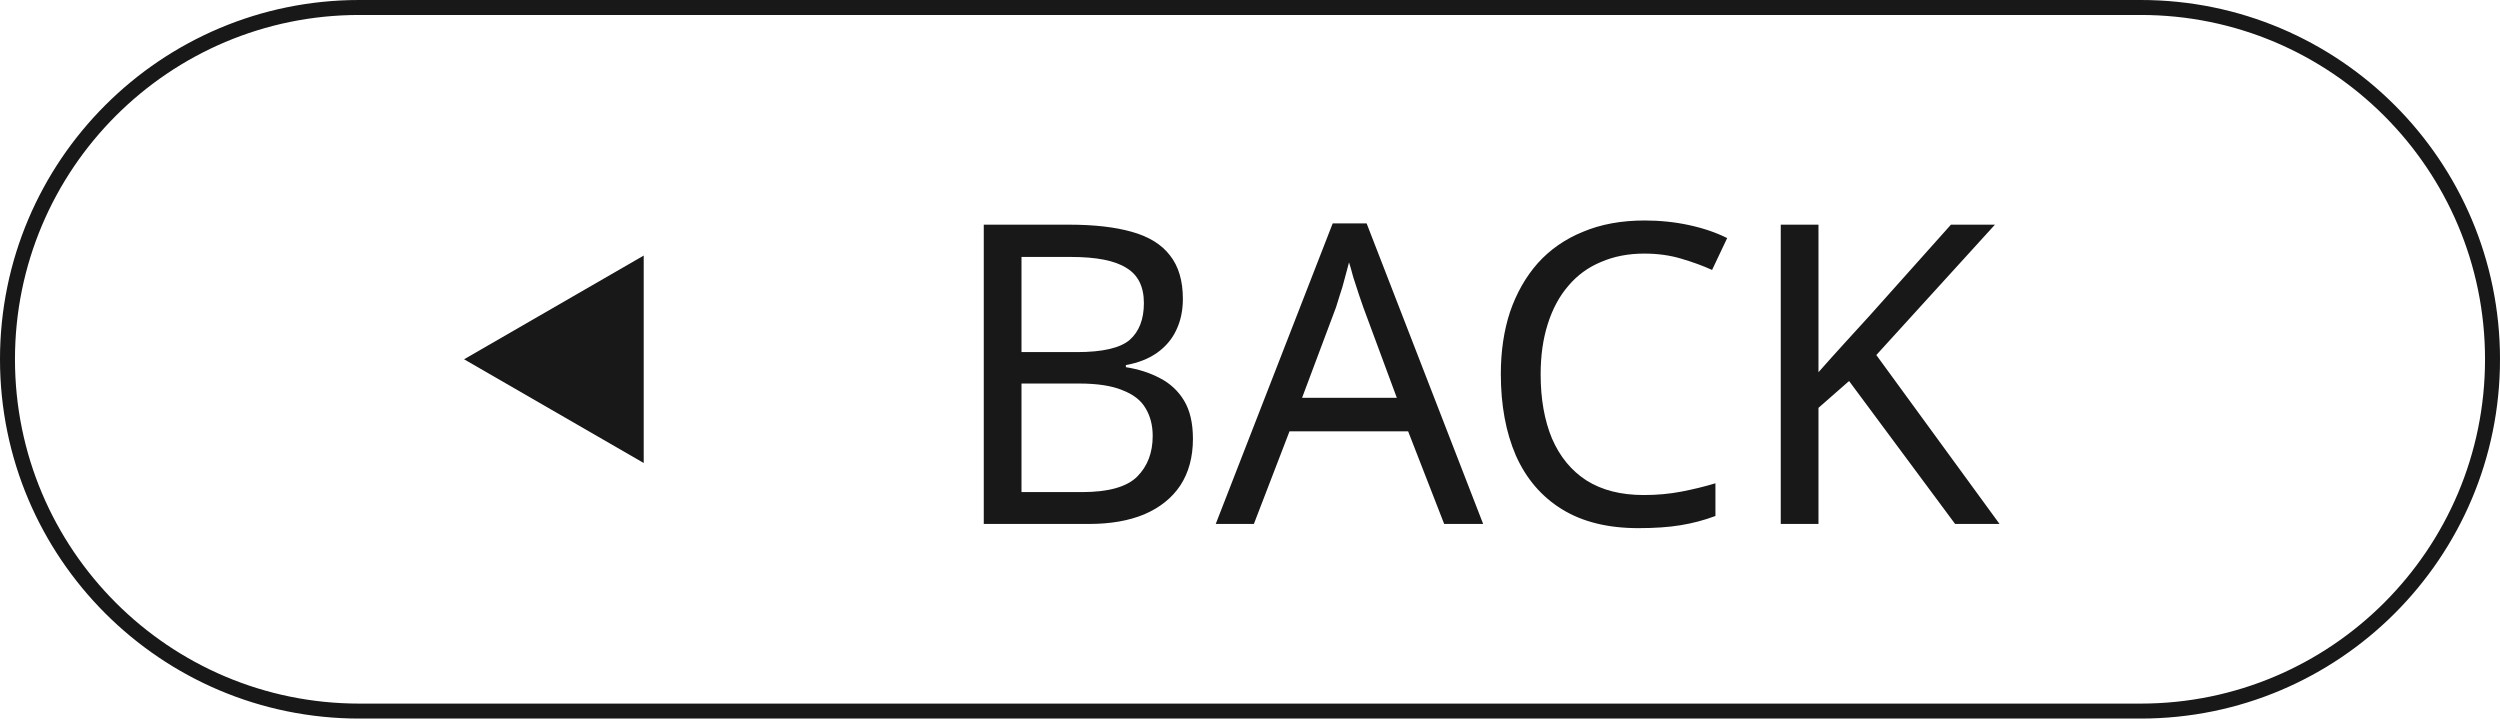
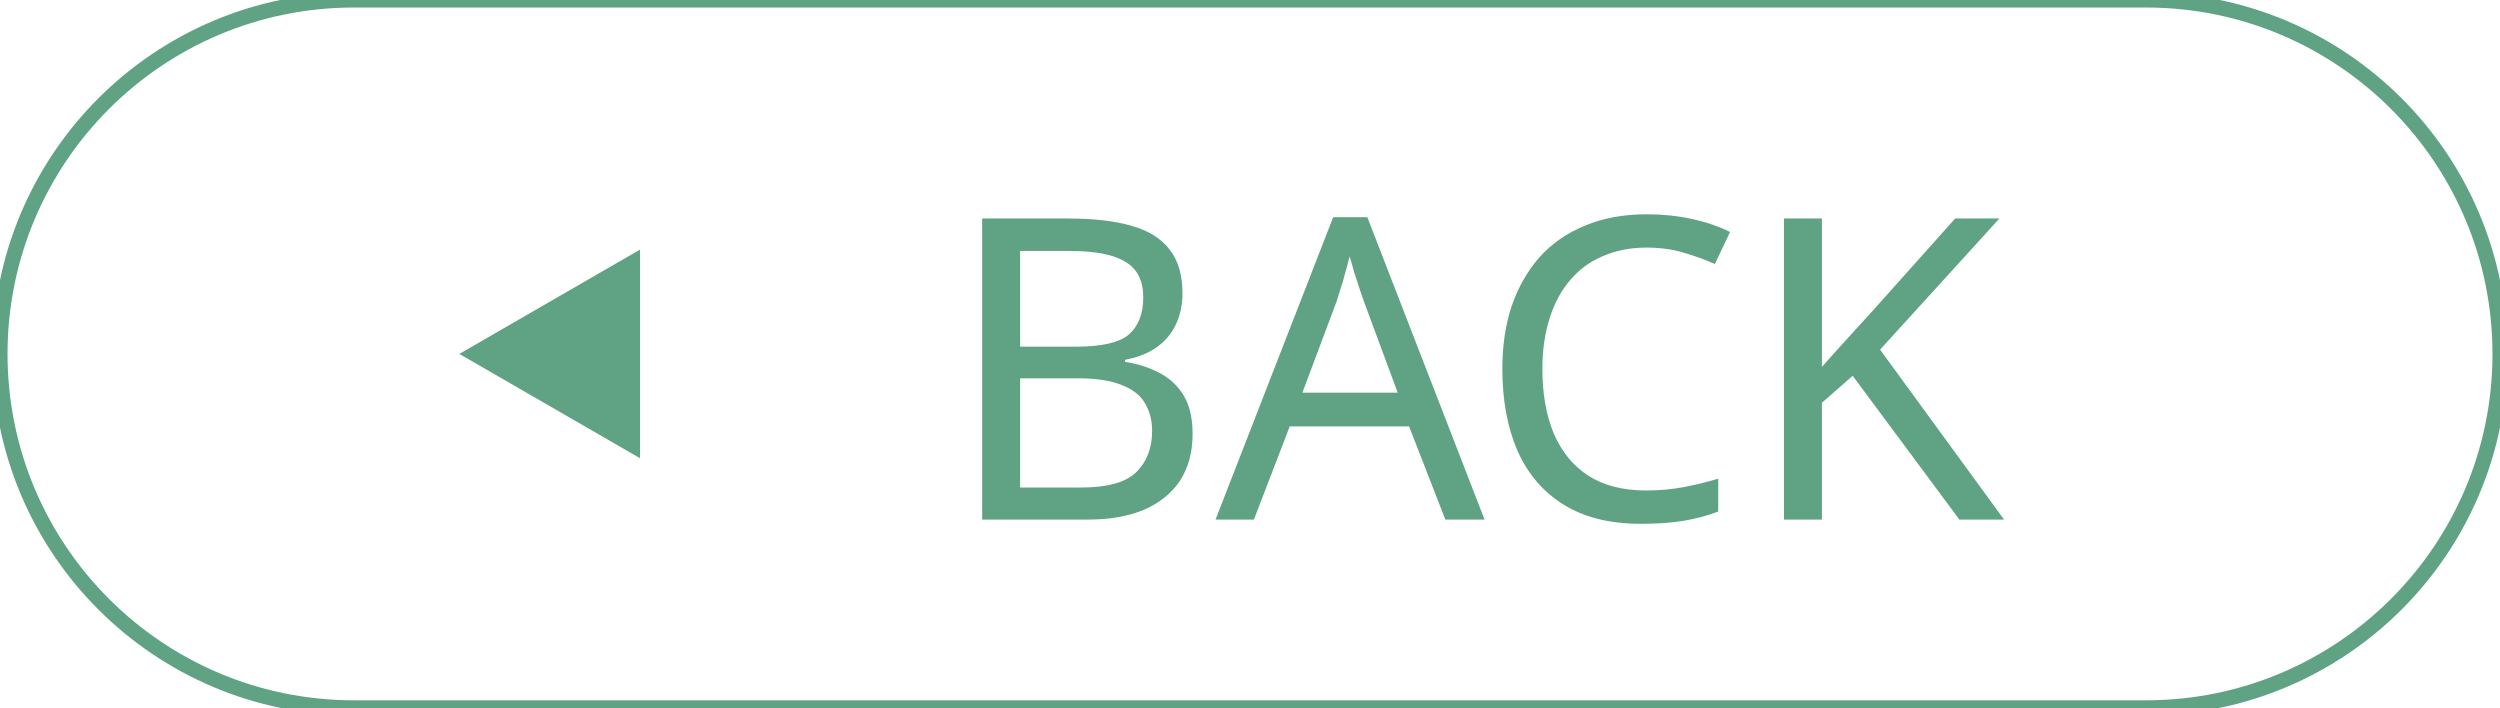
- <svg xmlns="http://www.w3.org/2000/svg" width="167" height="48" viewBox="0 0 167 48" fill="none">
-   <rect x="0.5" y="0.5" width="166" height="47" rx="23.5" stroke="#181818" />
-   <path d="M71.428 15.008C73.089 15.008 74.48 15.167 75.6 15.484C76.739 15.801 77.588 16.324 78.148 17.052C78.727 17.78 79.016 18.751 79.016 19.964C79.016 20.748 78.867 21.448 78.568 22.064C78.288 22.661 77.859 23.165 77.28 23.576C76.72 23.968 76.029 24.239 75.208 24.388V24.528C76.048 24.659 76.804 24.901 77.476 25.256C78.167 25.611 78.708 26.115 79.1 26.768C79.492 27.421 79.688 28.271 79.688 29.316C79.688 30.529 79.408 31.565 78.848 32.424C78.288 33.264 77.485 33.908 76.44 34.356C75.413 34.785 74.181 35 72.744 35H65.716V15.008H71.428ZM71.932 23.52C73.649 23.52 74.825 23.249 75.46 22.708C76.095 22.148 76.412 21.327 76.412 20.244C76.412 19.143 76.02 18.359 75.236 17.892C74.471 17.407 73.239 17.164 71.54 17.164H68.236V23.52H71.932ZM68.236 25.62V32.872H72.268C74.041 32.872 75.273 32.527 75.964 31.836C76.655 31.145 77 30.24 77 29.12C77 28.411 76.841 27.795 76.524 27.272C76.225 26.749 75.712 26.348 74.984 26.068C74.275 25.769 73.304 25.62 72.072 25.62H68.236ZM96.471 35L94.063 28.812H86.139L83.759 35H81.211L89.023 14.924H91.291L99.075 35H96.471ZM91.067 20.524C91.011 20.375 90.918 20.104 90.787 19.712C90.656 19.32 90.526 18.919 90.395 18.508C90.283 18.079 90.19 17.752 90.115 17.528C90.022 17.901 89.919 18.284 89.807 18.676C89.714 19.049 89.611 19.395 89.499 19.712C89.406 20.029 89.322 20.3 89.247 20.524L86.979 26.572H93.307L91.067 20.524ZM109.831 16.94C108.767 16.94 107.806 17.127 106.947 17.5C106.088 17.855 105.36 18.387 104.763 19.096C104.166 19.787 103.708 20.636 103.391 21.644C103.074 22.633 102.915 23.753 102.915 25.004C102.915 26.647 103.167 28.075 103.671 29.288C104.194 30.501 104.959 31.435 105.967 32.088C106.994 32.741 108.272 33.068 109.803 33.068C110.68 33.068 111.511 32.993 112.295 32.844C113.079 32.695 113.844 32.508 114.591 32.284V34.468C113.844 34.748 113.07 34.953 112.267 35.084C111.483 35.215 110.54 35.28 109.439 35.28C107.404 35.28 105.706 34.86 104.343 34.02C102.98 33.18 101.954 31.985 101.263 30.436C100.591 28.887 100.255 27.067 100.255 24.976C100.255 23.464 100.46 22.083 100.871 20.832C101.3 19.581 101.916 18.499 102.719 17.584C103.54 16.669 104.548 15.969 105.743 15.484C106.938 14.98 108.31 14.728 109.859 14.728C110.886 14.728 111.875 14.831 112.827 15.036C113.779 15.241 114.628 15.531 115.375 15.904L114.367 18.032C113.751 17.752 113.06 17.5 112.295 17.276C111.548 17.052 110.727 16.94 109.831 16.94ZM133.57 35H130.602L123.518 25.452L121.474 27.244V35H118.954V15.008H121.474V24.864C122.034 24.229 122.604 23.595 123.182 22.96C123.761 22.325 124.34 21.691 124.918 21.056L130.322 15.008H133.262L125.338 23.716L133.57 35Z" fill="#181818" />
-   <path d="M31 24L43 17.072L43 30.928L31 24Z" fill="#181818" />
+ <svg xmlns="http://www.w3.org/2000/svg" width="166" height="47" viewBox="56.5 783.5 166 47" fill="none">
+   <rect x="56.5" y="783.5" width="166" height="47" rx="23.5" stroke="#5FA384" />
+   <path d="M127.428 798.008C129.089 798.008 130.48 798.167 131.6 798.484C132.739 798.801 133.588 799.324 134.148 800.052C134.727 800.78 135.016 801.751 135.016 802.964C135.016 803.748 134.867 804.448 134.568 805.064C134.288 805.661 133.859 806.165 133.28 806.576C132.72 806.968 132.029 807.239 131.208 807.388V807.528C132.048 807.659 132.804 807.901 133.476 808.256C134.167 808.611 134.708 809.115 135.1 809.768C135.492 810.421 135.688 811.271 135.688 812.316C135.688 813.529 135.408 814.565 134.848 815.424C134.288 816.264 133.485 816.908 132.44 817.356C131.413 817.785 130.181 818 128.744 818H121.716V798.008H127.428ZM127.932 806.52C129.649 806.52 130.825 806.249 131.46 805.708C132.095 805.148 132.412 804.327 132.412 803.244C132.412 802.143 132.02 801.359 131.236 800.892C130.471 800.407 129.239 800.164 127.54 800.164H124.236V806.52H127.932ZM124.236 808.62V815.872H128.268C130.041 815.872 131.273 815.527 131.964 814.836C132.655 814.145 133 813.24 133 812.12C133 811.411 132.841 810.795 132.524 810.272C132.225 809.749 131.712 809.348 130.984 809.068C130.275 808.769 129.304 808.62 128.072 808.62H124.236ZM152.471 818L150.063 811.812H142.139L139.759 818H137.211L145.023 797.924H147.291L155.075 818H152.471ZM147.067 803.524C147.011 803.375 146.918 803.104 146.787 802.712C146.656 802.32 146.526 801.919 146.395 801.508C146.283 801.079 146.19 800.752 146.115 800.528C146.022 800.901 145.919 801.284 145.807 801.676C145.714 802.049 145.611 802.395 145.499 802.712C145.406 803.029 145.322 803.3 145.247 803.524L142.979 809.572H149.307L147.067 803.524ZM165.831 799.94C164.767 799.94 163.806 800.127 162.947 800.5C162.088 800.855 161.36 801.387 160.763 802.096C160.166 802.787 159.708 803.636 159.391 804.644C159.074 805.633 158.915 806.753 158.915 808.004C158.915 809.647 159.167 811.075 159.671 812.288C160.194 813.501 160.959 814.435 161.967 815.088C162.994 815.741 164.272 816.068 165.803 816.068C166.68 816.068 167.511 815.993 168.295 815.844C169.079 815.695 169.844 815.508 170.591 815.284V817.468C169.844 817.748 169.07 817.953 168.267 818.084C167.483 818.215 166.54 818.28 165.439 818.28C163.404 818.28 161.706 817.86 160.343 817.02C158.98 816.18 157.954 814.985 157.263 813.436C156.591 811.887 156.255 810.067 156.255 807.976C156.255 806.464 156.46 805.083 156.871 803.832C157.3 802.581 157.916 801.499 158.719 800.584C159.54 799.669 160.548 798.969 161.743 798.484C162.938 797.98 164.31 797.728 165.859 797.728C166.886 797.728 167.875 797.831 168.827 798.036C169.779 798.241 170.628 798.531 171.375 798.904L170.367 801.032C169.751 800.752 169.06 800.5 168.295 800.276C167.548 800.052 166.727 799.94 165.831 799.94ZM189.57 818H186.602L179.518 808.452L177.474 810.244V818H174.954V798.008H177.474V807.864C178.034 807.229 178.604 806.595 179.182 805.96C179.761 805.325 180.34 804.691 180.918 804.056L186.322 798.008H189.262L181.338 806.716L189.57 818Z" fill="#5FA384" />
+   <path d="M87 807L99 800.072L99 813.928L87 807Z" fill="#5FA384" />
</svg>
